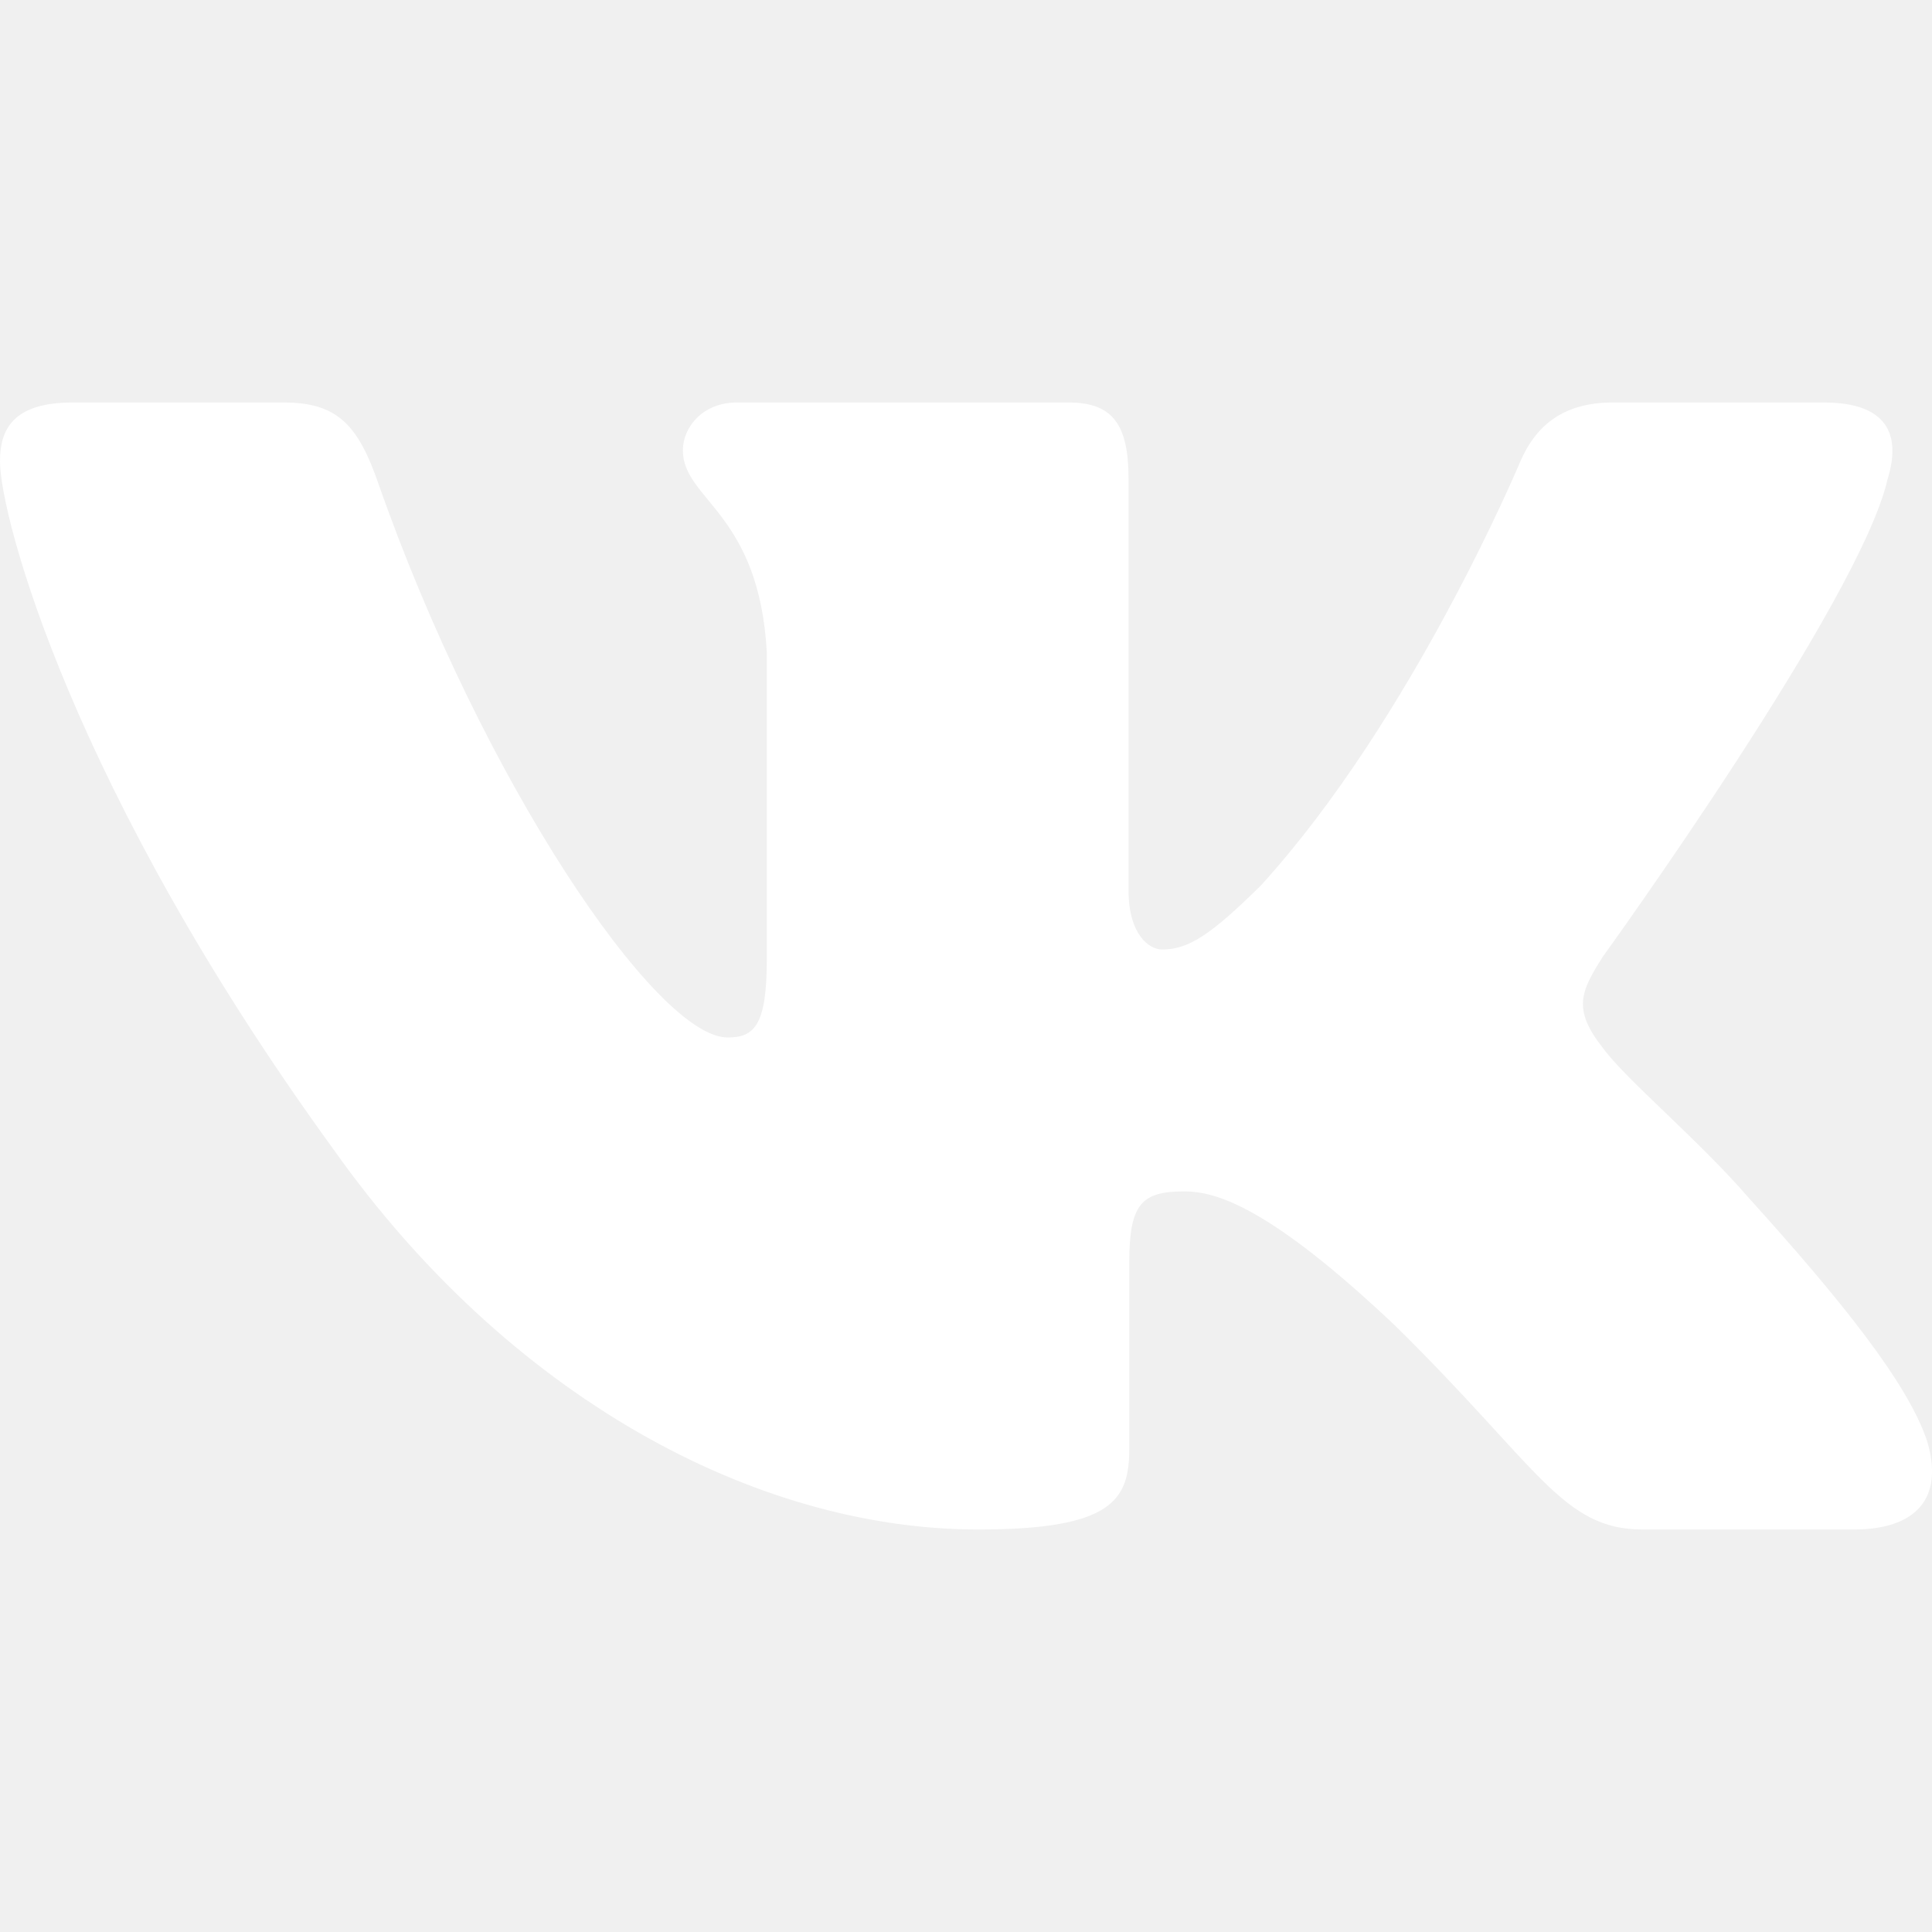
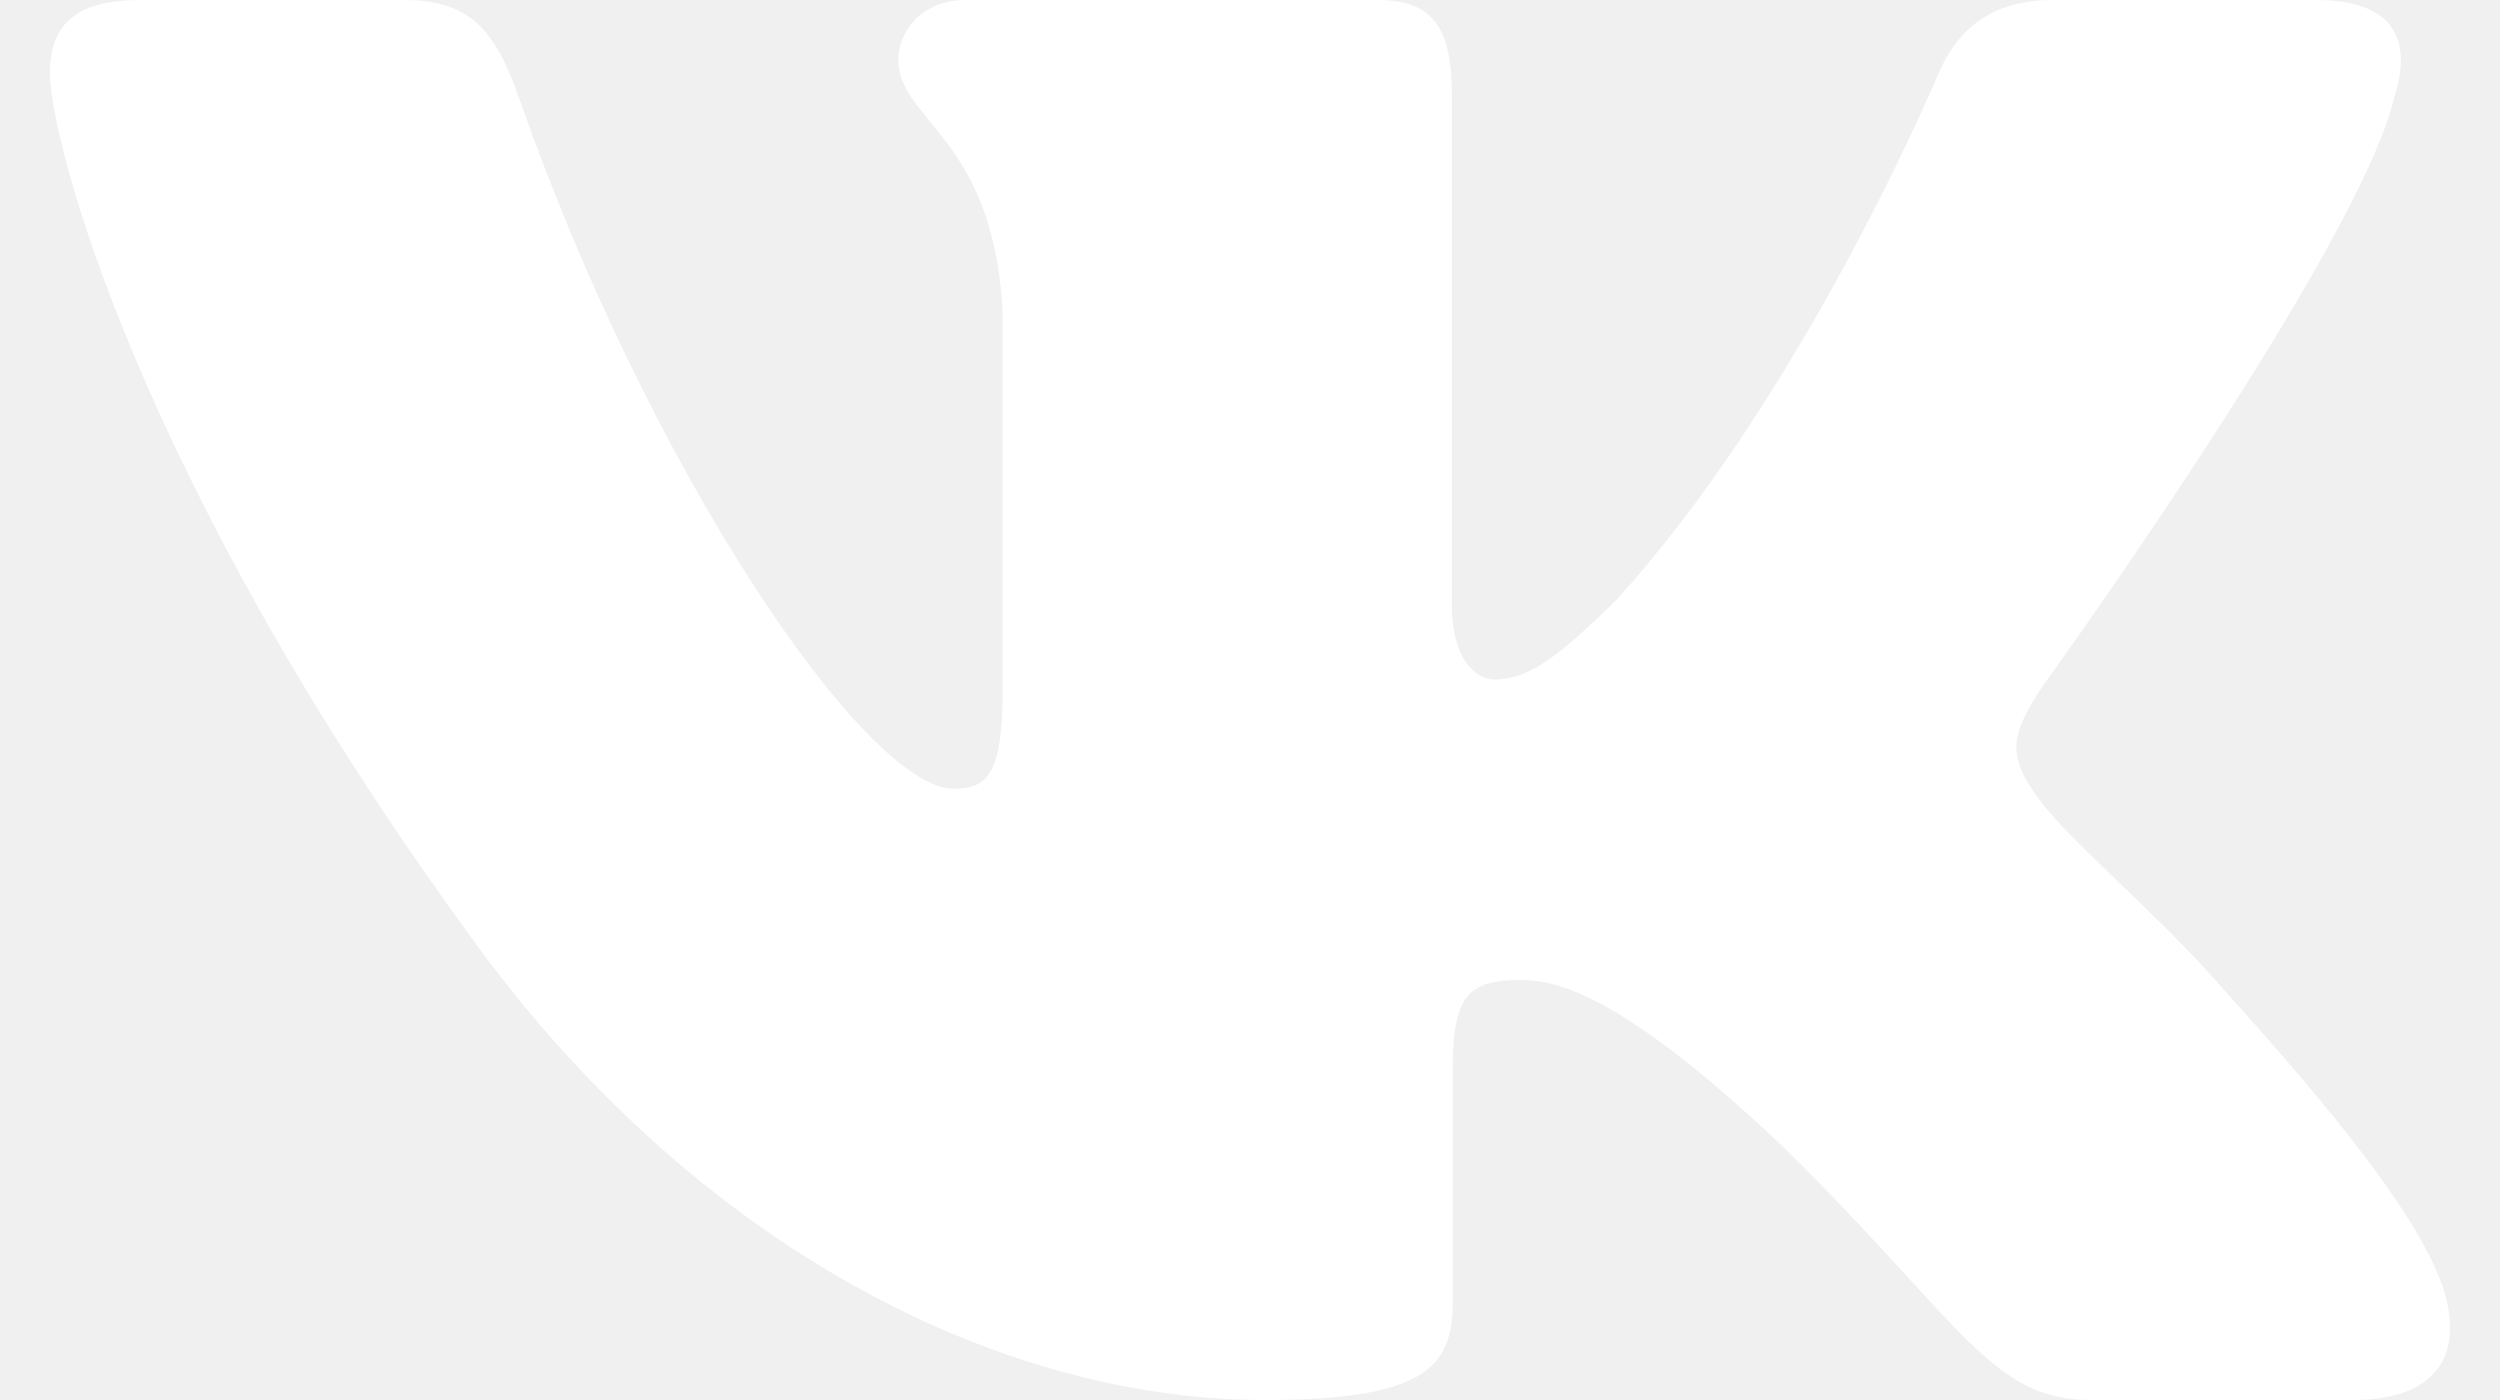
- <svg xmlns="http://www.w3.org/2000/svg" width="24" height="24" viewBox="0 0 24 24" fill="none">
-   <g clip-path="url(#clip0_63349_971)">
-     <path fill-rule="evenodd" clip-rule="evenodd" d="M23.45 5.948C23.616 5.402 23.45 5 22.655 5H20.03C19.362 5 19.054 5.347 18.887 5.73C18.887 5.73 17.552 8.926 15.661 11.002C15.049 11.604 14.771 11.795 14.437 11.795C14.27 11.795 14.019 11.604 14.019 11.057V5.948C14.019 5.292 13.835 5 13.279 5H9.151C8.734 5 8.483 5.304 8.483 5.593C8.483 6.214 9.429 6.358 9.526 8.106V11.904C9.526 12.737 9.373 12.888 9.039 12.888C8.149 12.888 5.984 9.677 4.699 6.003C4.45 5.288 4.198 5 3.527 5H0.9C0.15 5 0 5.347 0 5.73C0 6.412 0.89 9.8 4.145 14.281C6.315 17.341 9.37 19 12.153 19C13.822 19 14.028 18.632 14.028 17.997V15.684C14.028 14.947 14.186 14.8 14.715 14.8C15.105 14.8 15.772 14.992 17.33 16.467C19.11 18.216 19.403 19 20.405 19H23.03C23.78 19 24.156 18.632 23.94 17.904C23.702 17.18 22.852 16.129 21.725 14.882C21.113 14.172 20.195 13.407 19.916 13.024C19.527 12.533 19.638 12.314 19.916 11.877C19.916 11.877 23.116 7.451 23.449 5.948H23.45Z" fill="white" />
-   </g>
-   <defs>
-     <clipPath id="clip0_63349_971">
-       <rect width="24" height="24" fill="white" />
-     </clipPath>
-   </defs>
+ <svg xmlns="http://www.w3.org/2000/svg" width="25" height="14" viewBox="0 0 25 14" fill="none">
+   <path fill-rule="evenodd" clip-rule="evenodd" d="M23.95 0.948C24.116 0.402 23.95 0 23.155 0H20.53C19.862 0 19.554 0.347 19.387 0.73C19.387 0.73 18.052 3.926 16.161 6.002C15.549 6.604 15.271 6.795 14.937 6.795C14.77 6.795 14.519 6.604 14.519 6.057V0.948C14.519 0.292 14.335 0 13.779 0H9.651C9.234 0 8.983 0.304 8.983 0.593C8.983 1.214 9.929 1.358 10.026 3.106V6.904C10.026 7.737 9.873 7.888 9.539 7.888C8.649 7.888 6.484 4.677 5.199 1.003C4.95 0.288 4.698 0 4.027 0H1.4C0.65 0 0.5 0.347 0.5 0.73C0.5 1.412 1.39 4.8 4.645 9.281C6.815 12.341 9.87 14 12.653 14C14.322 14 14.528 13.632 14.528 12.997V10.684C14.528 9.947 14.686 9.8 15.215 9.8C15.605 9.8 16.272 9.992 17.83 11.467C19.61 13.216 19.903 14 20.905 14H23.53C24.28 14 24.656 13.632 24.44 12.904C24.202 12.18 23.352 11.129 22.225 9.882C21.613 9.172 20.695 8.407 20.416 8.024C20.027 7.533 20.138 7.314 20.416 6.877C20.416 6.877 23.616 2.451 23.949 0.948H23.95Z" fill="white" />
</svg>
